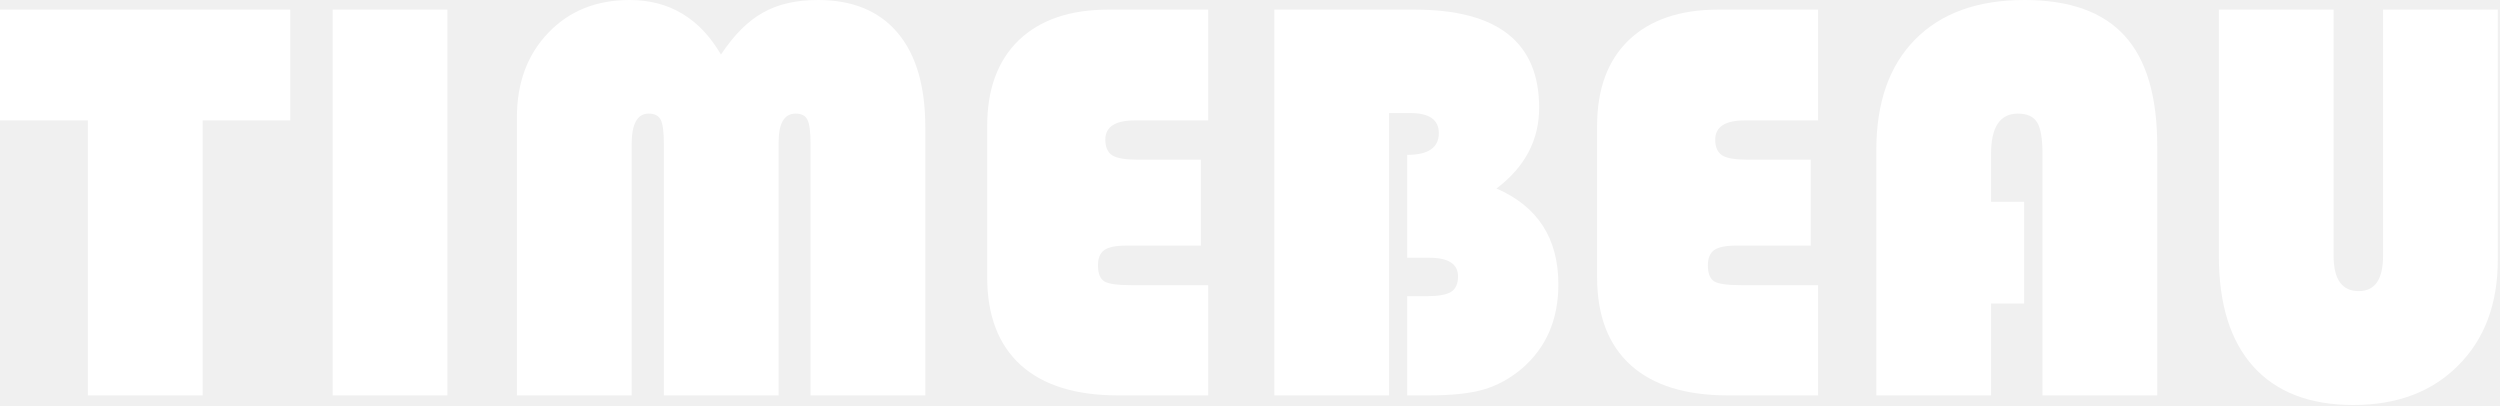
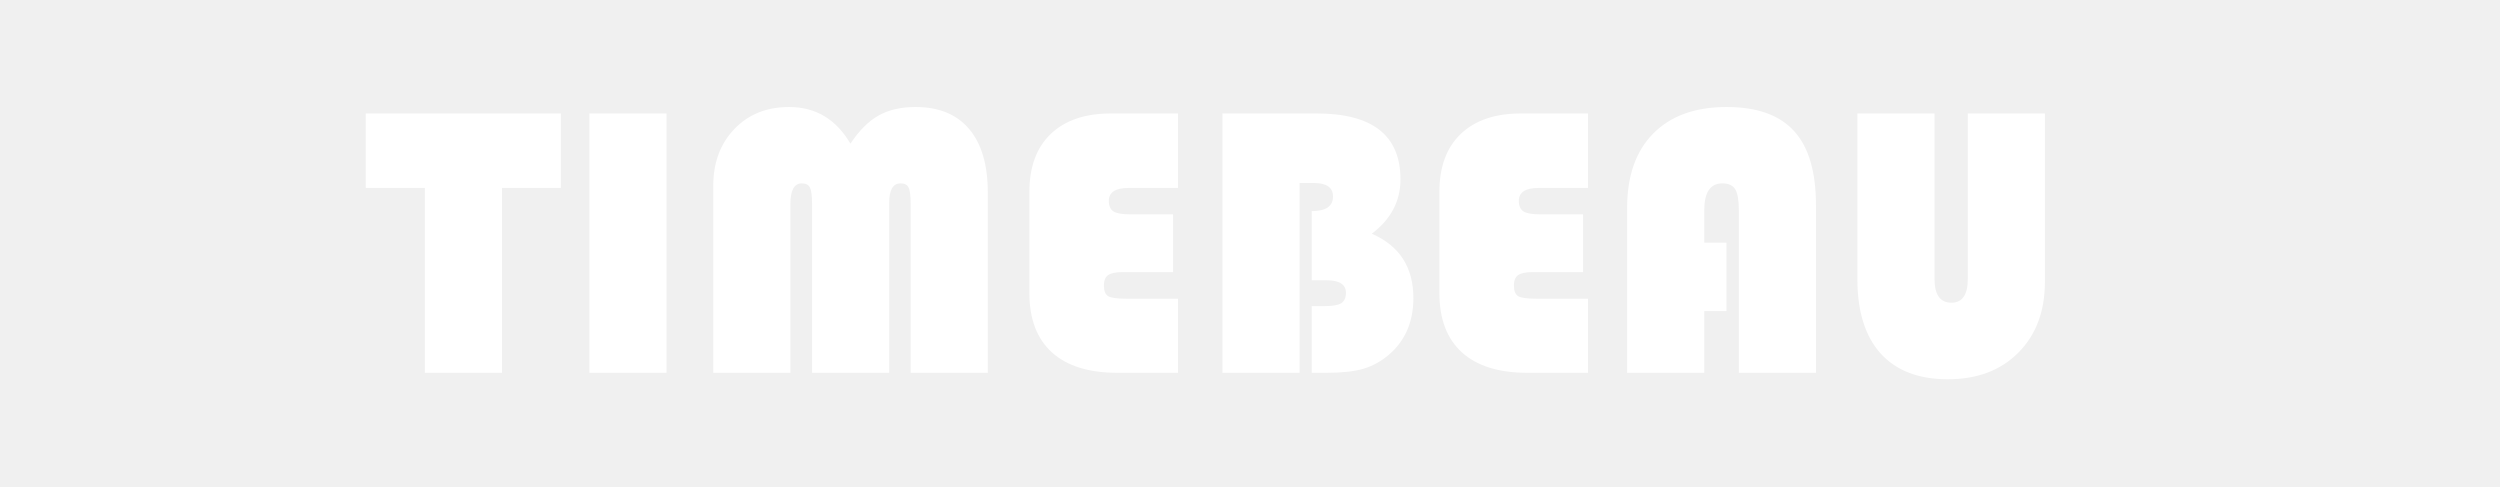
- <svg xmlns="http://www.w3.org/2000/svg" width="1123" height="182" viewBox="0 0 1123 182" fill="none">
-   <path d="M1122.01 4.32V116.674C1122.01 136.479 1116.09 152.305 1104.24 164.154C1092.47 176.003 1076.77 181.928 1057.14 181.928C1037.59 181.928 1022.61 176.173 1012.2 164.662C1001.87 153.152 996.709 136.605 996.709 115.023V4.32H1048.25V114.896C1048.25 125.476 1052.02 130.766 1059.55 130.766C1066.83 130.766 1070.47 125.476 1070.47 114.896V4.32H1122.01Z" fill="white" />
-   <path d="M909.238 90.644V136.348H894.385V177.607H842.842V67.412C842.842 46.084 848.639 29.538 860.234 17.773C871.914 5.924 888.291 0 909.365 0C929.678 0 944.701 5.374 954.434 16.123C964.167 26.787 969.033 43.291 969.033 65.635V177.607H917.49V69.062C917.49 62.292 916.686 57.594 915.078 54.971C913.47 52.347 910.592 51.035 906.445 51.035C898.405 51.035 894.385 57.044 894.385 69.062V90.644H909.238Z" fill="white" />
-   <path d="M813.389 71.732V110.326H779.746C775.176 110.326 771.917 111.003 769.971 112.357C768.109 113.712 767.178 115.997 767.178 119.213C767.178 122.852 768.151 125.264 770.098 126.449C772.044 127.549 776.022 128.1 782.031 128.1H816.689V177.611H776.191C757.148 177.611 742.591 173.083 732.52 164.027C722.448 154.887 717.412 141.726 717.412 124.545V56.625C717.412 40.036 722.152 27.172 731.631 18.031C741.195 8.891 754.609 4.32 771.875 4.32H816.689V54.086H783.809C774.922 54.086 770.479 56.964 770.479 62.719C770.479 66.104 771.536 68.474 773.652 69.828C775.768 71.098 779.535 71.732 784.951 71.732H813.389Z" fill="white" />
-   <path d="M572.432 4.32H635.4C672.725 4.32 691.387 19.005 691.387 48.373C691.387 62.93 684.997 75.033 672.217 84.682C690.752 92.722 700.02 107.068 700.02 127.719C700.02 143.546 694.561 156.156 683.643 165.551C678.311 170.036 672.598 173.168 666.504 174.945C660.41 176.723 652.201 177.611 641.875 177.611H632.1V133.051H640.859C646.022 133.051 649.661 132.416 651.777 131.146C653.893 129.792 654.951 127.465 654.951 124.164C654.951 118.578 650.635 115.785 642.002 115.785H632.1V69.574C641.579 69.574 646.318 66.316 646.318 59.799C646.318 53.79 642.044 50.785 633.496 50.785H623.975V177.611H572.432V4.32Z" fill="white" />
-   <path d="M539.424 71.732V110.326H505.781C501.211 110.326 497.952 111.003 496.006 112.357C494.144 113.712 493.213 115.997 493.213 119.213C493.213 122.852 494.186 125.264 496.133 126.449C498.079 127.549 502.057 128.1 508.066 128.1H542.725V177.611H502.227C483.184 177.611 468.626 173.083 458.555 164.027C448.483 154.887 443.447 141.726 443.447 124.545V56.625C443.447 40.036 448.187 27.172 457.666 18.031C467.23 8.891 480.645 4.32 497.91 4.32H542.725V54.086H509.844C500.957 54.086 496.514 56.964 496.514 62.719C496.514 66.104 497.572 68.474 499.688 69.828C501.803 71.098 505.57 71.732 510.986 71.732H539.424Z" fill="white" />
-   <path d="M232.197 177.607V52.685C232.197 37.197 236.895 24.544 246.289 14.727C255.684 4.909 267.871 0 282.852 0C300.625 0 314.294 8.167 323.857 24.502C329.697 15.7 335.96 9.437 342.646 5.713C349.333 1.904 357.585 0 367.402 0C382.975 0 394.909 4.909 403.203 14.727C411.497 24.544 415.645 38.678 415.645 57.129V177.607H364.102V64.873C364.102 59.287 363.636 55.605 362.705 53.828C361.859 51.966 360.081 51.035 357.373 51.035C352.295 51.035 349.756 55.352 349.756 63.984V177.607H298.213V64.873C298.213 59.372 297.747 55.69 296.816 53.828C295.885 51.966 294.066 51.035 291.357 51.035C286.279 51.035 283.74 55.648 283.74 64.873V177.607H232.197Z" fill="white" />
-   <path d="M200.967 4.32V177.611H149.424V4.32H200.967Z" fill="white" />
-   <path d="M91.025 54.086V177.611H39.482V54.086H0V4.32H130.381V54.086H91.025Z" fill="white" />
+ <svg xmlns="http://www.w3.org/2000/svg" width="1285" height="250" viewBox="0 0 1285 250" fill="none">
+   <path d="M1051.09 58.32V144.746C1051.09 159.98 1046.53 172.155 1037.41 181.27C1028.36 190.384 1016.29 194.941 1001.18 194.941C986.145 194.941 974.621 190.514 966.613 181.66C958.671 172.806 954.699 160.078 954.699 143.477V58.32H994.348V143.379C994.348 151.517 997.245 155.586 1003.04 155.586C1008.64 155.586 1011.44 151.517 1011.44 143.379V58.32H1051.09Z" fill="white" />
+   <path d="M887.414 124.727V159.883H875.988V191.621H836.34V106.855C836.34 90.449 840.799 77.721 849.719 68.672C858.703 59.557 871.301 55 887.512 55C903.137 55 914.693 59.134 922.18 67.402C929.667 75.606 933.41 88.301 933.41 105.488V191.621H893.762V108.125C893.762 102.917 893.143 99.303 891.906 97.285C890.669 95.267 888.456 94.258 885.266 94.258C879.081 94.258 875.988 98.88 875.988 108.125V124.727H887.414Z" fill="white" />
+   <path d="M813.684 110.176V139.863H787.805C784.289 139.863 781.783 140.384 780.285 141.426C778.853 142.467 778.137 144.225 778.137 146.699C778.137 149.499 778.885 151.354 780.383 152.266C781.88 153.112 784.94 153.535 789.562 153.535H816.223V191.621H785.07C770.422 191.621 759.224 188.138 751.477 181.172C743.729 174.141 739.855 164.017 739.855 150.801V98.555C739.855 85.794 743.501 75.898 750.793 68.867C758.15 61.836 768.469 58.32 781.75 58.32H816.223V96.602H790.93C784.094 96.602 780.676 98.815 780.676 103.242C780.676 105.846 781.49 107.669 783.117 108.711C784.745 109.688 787.642 110.176 791.809 110.176H813.684Z" fill="white" />
+   <path d="M628.332 58.32H676.77C705.48 58.32 719.836 69.616 719.836 92.207C719.836 103.405 714.921 112.715 705.09 120.137C719.348 126.322 726.477 137.357 726.477 153.242C726.477 165.417 722.277 175.117 713.879 182.344C709.777 185.794 705.383 188.203 700.695 189.57C696.008 190.938 689.693 191.621 681.75 191.621H674.23V157.344H680.969C684.94 157.344 687.74 156.855 689.367 155.879C690.995 154.837 691.809 153.047 691.809 150.508C691.809 146.211 688.488 144.062 681.848 144.062H674.23V108.516C681.522 108.516 685.168 106.009 685.168 100.996C685.168 96.374 681.88 94.062 675.305 94.062H667.98V191.621H628.332V58.32Z" fill="white" />
+   <path d="M602.941 110.176V139.863H577.062C573.547 139.863 571.04 140.384 569.543 141.426C568.111 142.467 567.395 144.225 567.395 146.699C567.395 149.499 568.143 151.354 569.641 152.266C571.138 153.112 574.198 153.535 578.82 153.535H605.48V191.621H574.328C559.68 191.621 548.482 188.138 540.734 181.172C532.987 174.141 529.113 164.017 529.113 150.801V98.555C529.113 85.794 532.759 75.898 540.051 68.867C547.408 61.836 557.727 58.32 571.008 58.32H605.48V96.602H580.188C573.352 96.602 569.934 98.815 569.934 103.242C569.934 105.846 570.747 107.669 572.375 108.711C574.003 109.688 576.9 110.176 581.066 110.176H602.941Z" fill="white" />
+   <path d="M366.613 191.621V95.527C366.613 83.613 370.227 73.88 377.453 66.328C384.68 58.776 394.055 55 405.578 55C419.25 55 429.764 61.283 437.121 73.848C441.613 67.077 446.431 62.259 451.574 59.395C456.717 56.465 463.065 55 470.617 55C482.596 55 491.776 58.776 498.156 66.328C504.536 73.88 507.727 84.753 507.727 98.945V191.621H468.078V104.902C468.078 100.605 467.72 97.773 467.004 96.406C466.353 94.974 464.986 94.258 462.902 94.258C458.996 94.258 457.043 97.578 457.043 104.219V191.621H417.395V104.902C417.395 100.671 417.036 97.838 416.32 96.406C415.604 94.974 414.204 94.258 412.121 94.258C408.215 94.258 406.262 97.806 406.262 104.902V191.621H366.613Z" fill="white" />
+   <path d="M342.59 58.32V191.621H302.941V58.32H342.59Z" fill="white" />
+   <path d="M258.02 96.602V191.621H218.371V96.602H188V58.32H288.293V96.602H258.02Z" fill="white" />
</svg>
